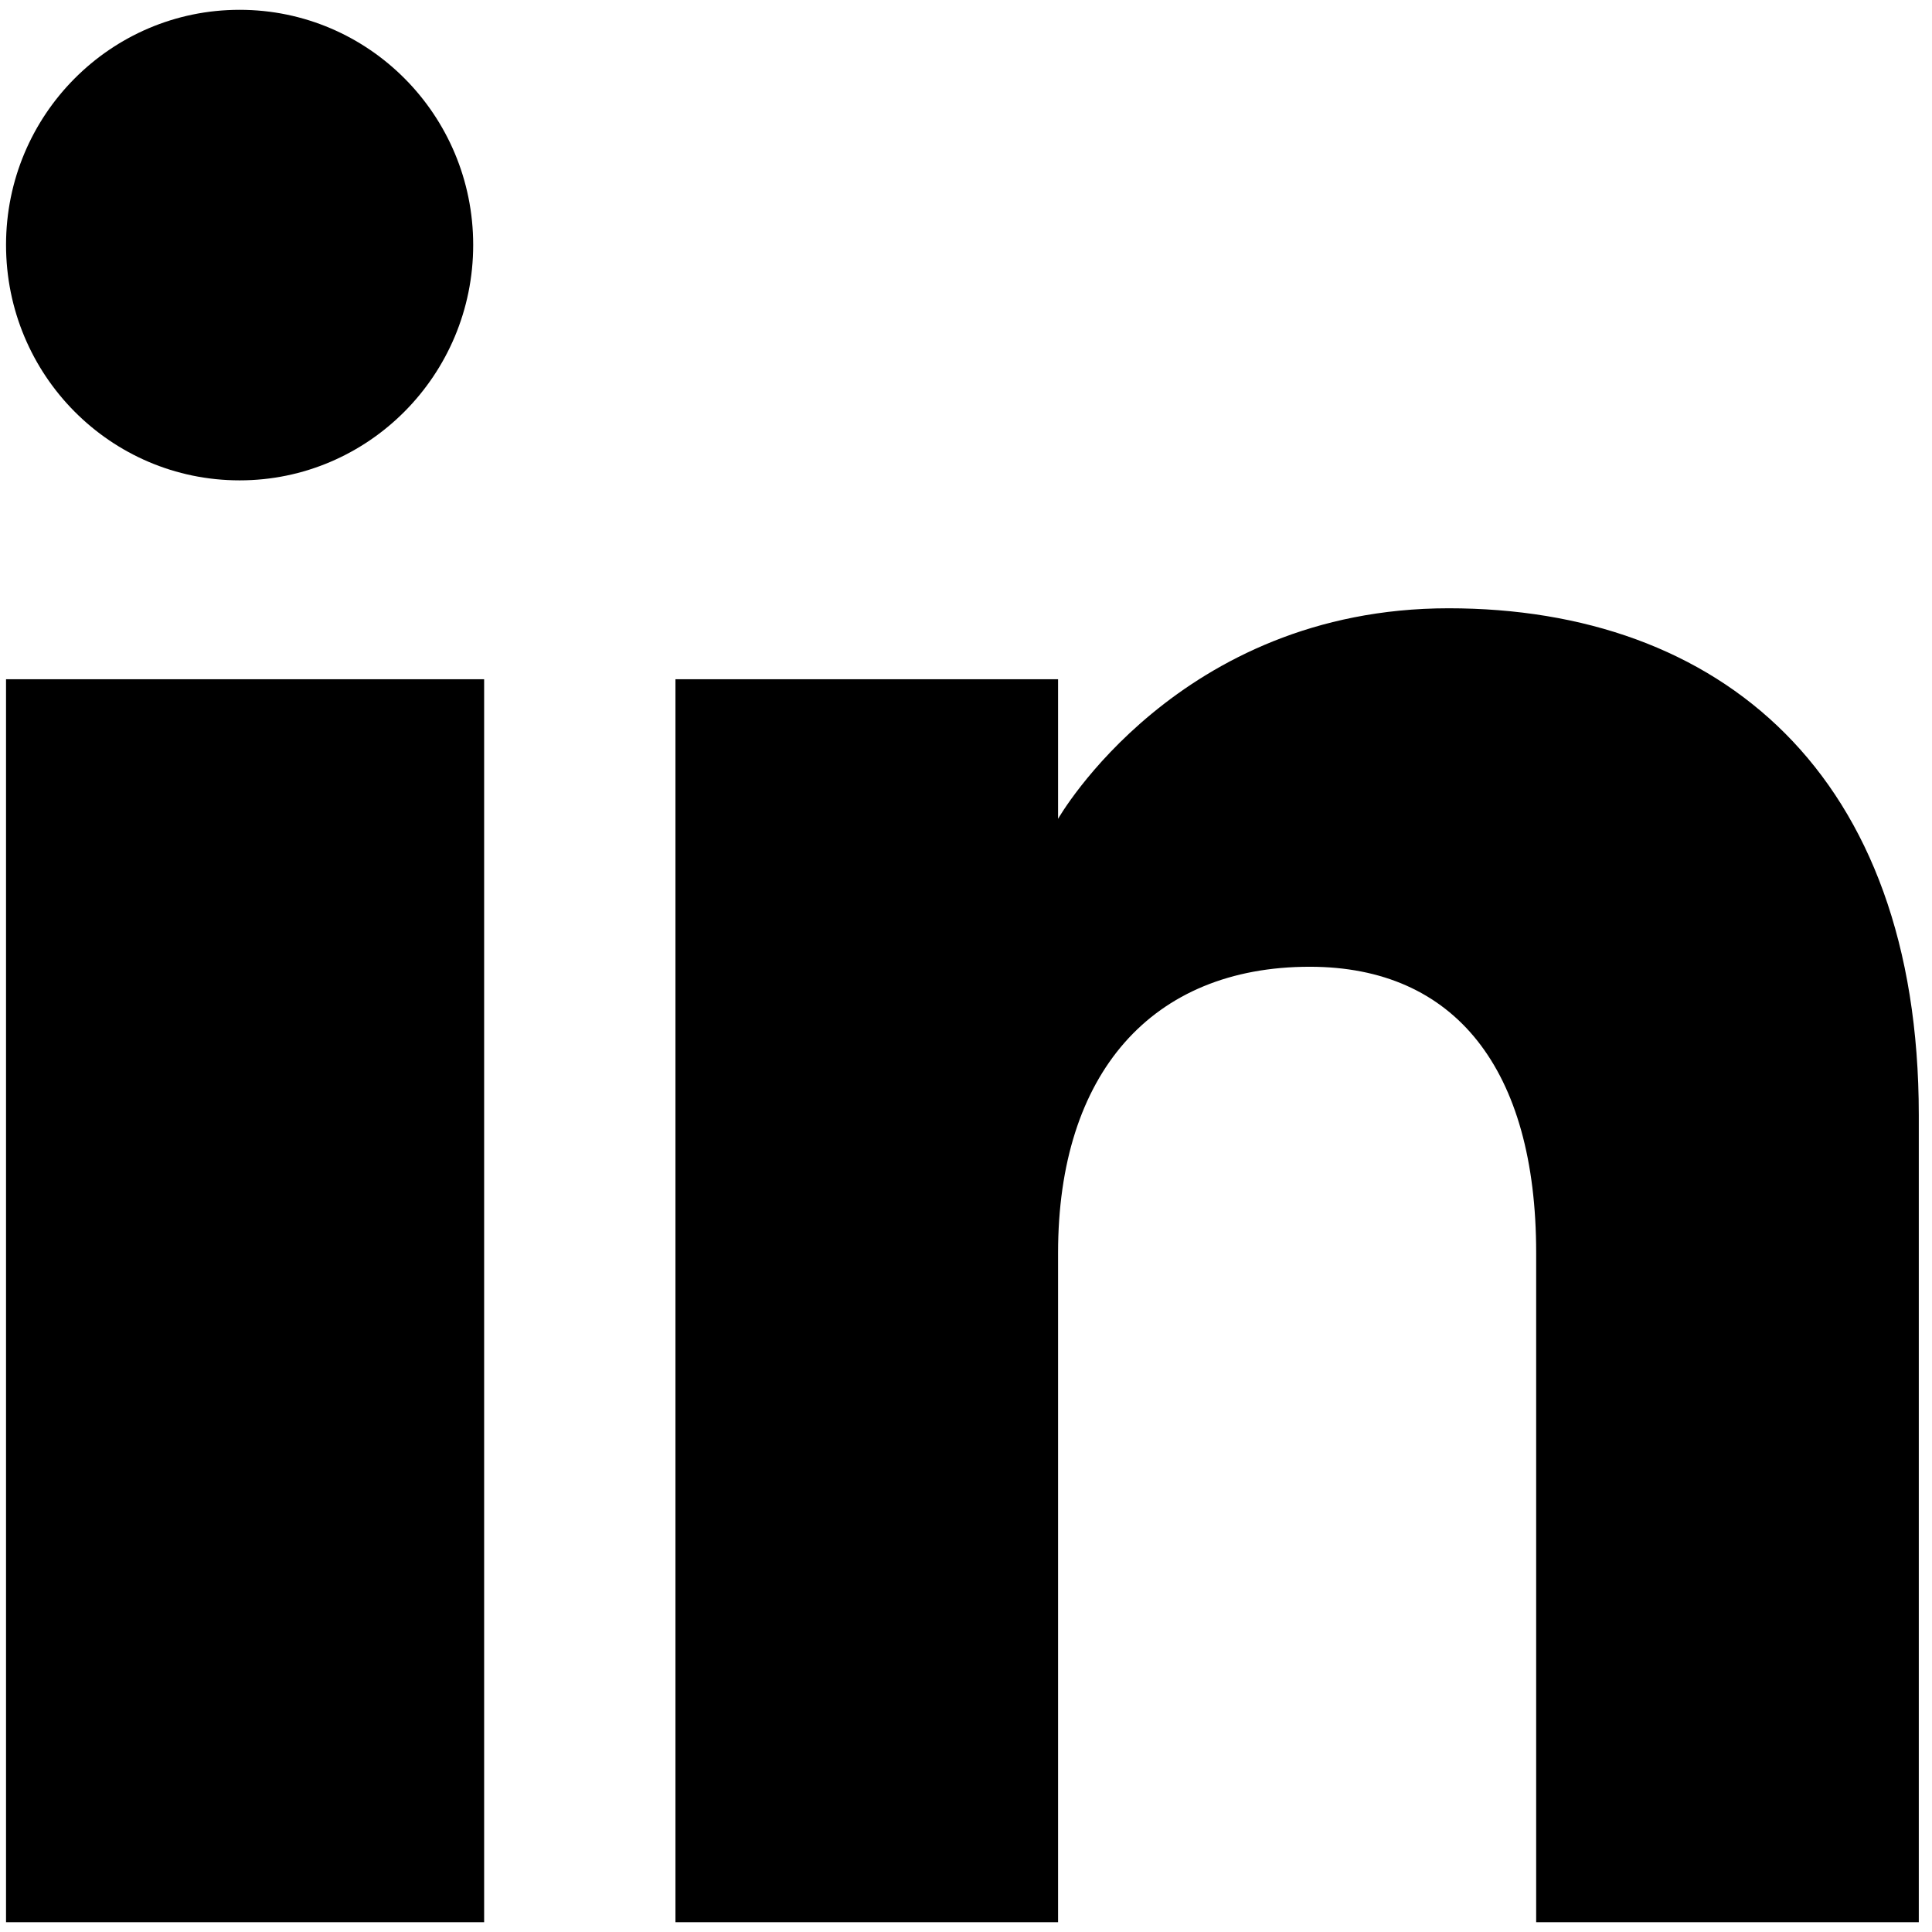
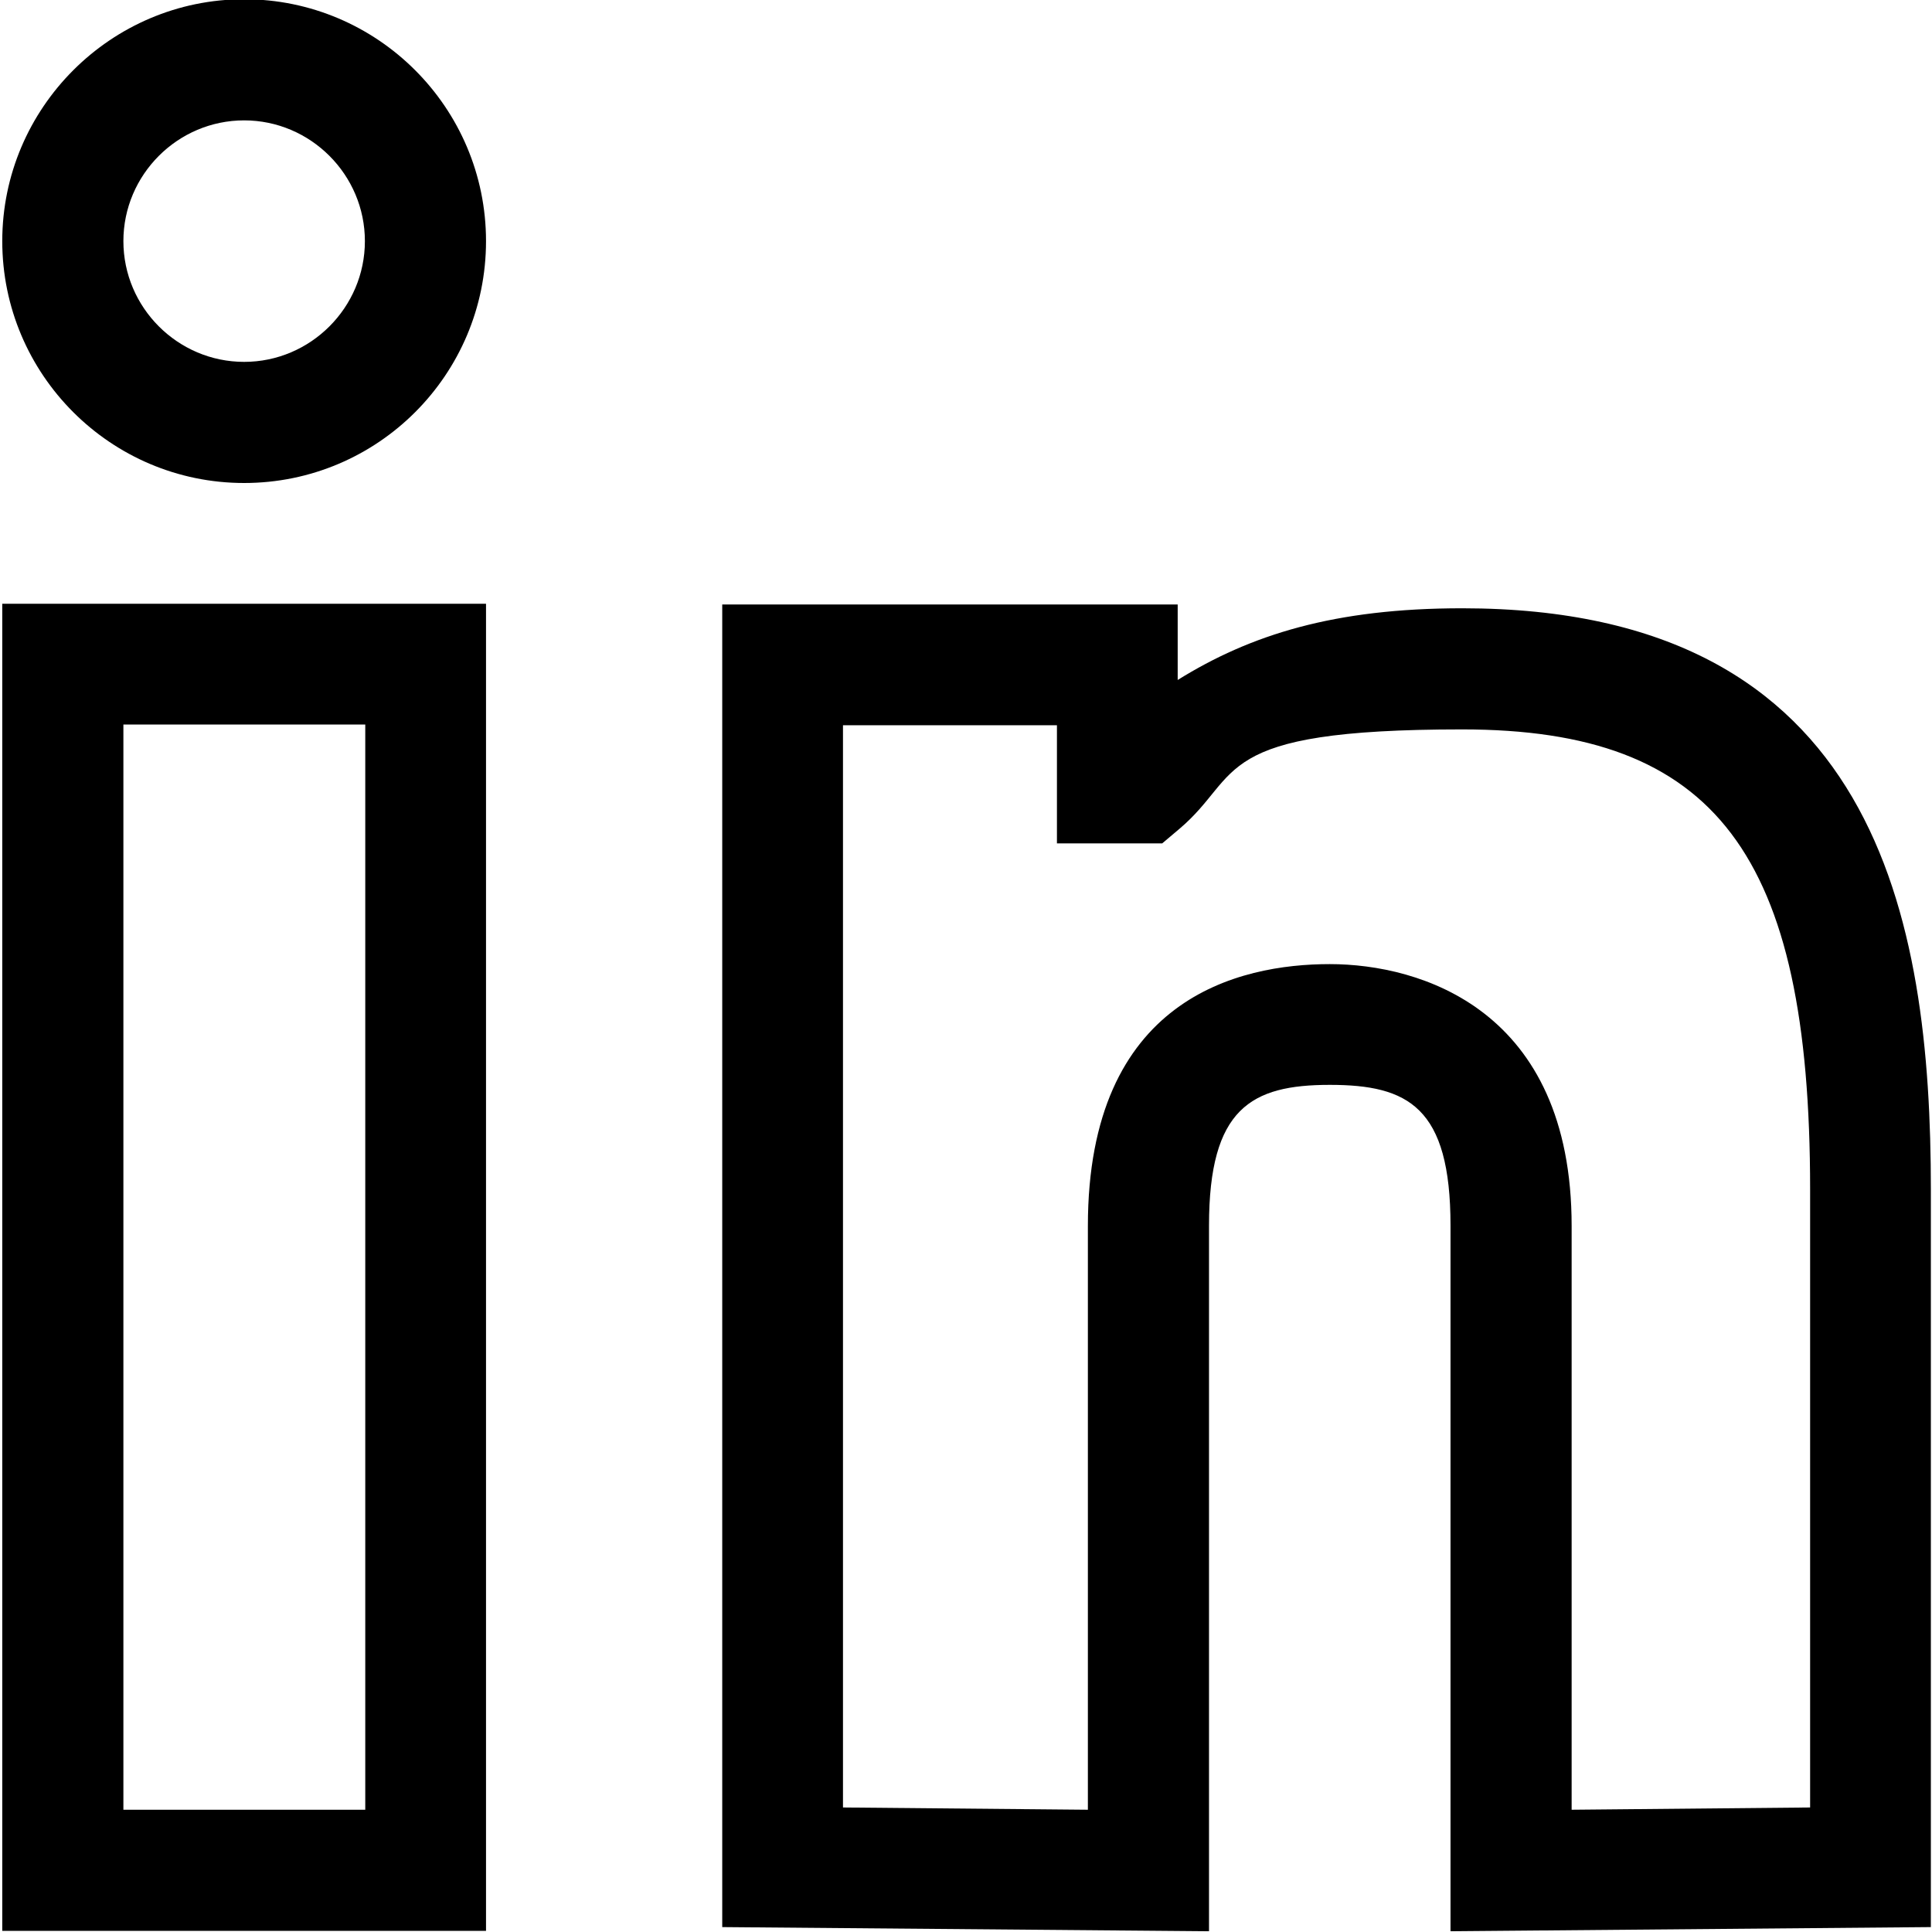
- <svg xmlns="http://www.w3.org/2000/svg" version="1.1" id="Calque_1" x="0px" y="0px" viewBox="0 0 512 512" style="enable-background:new 0 0 512 512;" xml:space="preserve">
-   <style type="text/css">
- 	.st0{fill-rule:evenodd;clip-rule:evenodd;}
- </style>
-   <g id="Page-1">
-     <g id="Dribbble-Light-Preview" transform="translate(-180, -7479)">
-       <g id="icons" transform="translate(56, 160)">
-         <path id="linkedin-_x5B__x23_161_x5D_" class="st0" d="M632.4,7828.4H531.1V7651c0-48.7-21.5-75.8-60-75.8     c-41.9,0-66.7,28.3-66.7,75.8v177.4H303V7499h101.4v37c0,0,31.8-55.8,103.5-55.8c71.7,0,124.6,43.7,124.6,134.3V7828.4     L632.4,7828.4z M187.5,7446.3c-34.2,0-61.9-27.9-61.9-62.4c0-34.4,27.7-62.3,61.9-62.3c34.2,0,61.9,27.9,61.9,62.3     C249.4,7418.4,221.6,7446.3,187.5,7446.3L187.5,7446.3z M125.6,7828.4h126.7V7499H125.6V7828.4z" />
-       </g>
-     </g>
-   </g>
+ <svg xmlns="http://www.w3.org/2000/svg" id="Calque_1" version="1.1" viewBox="0 0 512 512">
+   <defs>
+     <style>
+       .st0 {
+         fill-rule: evenodd;
+       }
+     </style>
+   </defs>
+   <path class="st0" d="M312.1,160.2v20c19.3-12,41.5-19,75.4-19,110.1,0,124.2,82.3,124.2,154v195.5l-127.3,1.1v-187c0-31.4-11.2-37.3-32-37.3s-32,6.2-32,37.3v187l-129-1.1V160.2h120.8ZM128.8,160v351.7H.6V160h128.1,0ZM96.7,192H32.7v287.6h64.1V192h0ZM280.1,192.2h-56.7v286.8l64.9.6v-154.7c0-60.4,40.1-69.4,64.1-69.4s64.1,12,64.1,69.4v154.7l63.2-.6v-163.8c0-88.9-25-121.9-92.2-121.9s-57.9,12-75,26.4l-4.5,3.8h-27.9v-31.2ZM64.7-.2c35.3,0,64.1,28.7,64.1,64.1s-28.7,64.1-64.1,64.1S.6,99.2.6,63.9,29.4-.2,64.7-.2ZM64.7,31.9c-17.6,0-32,14.4-32,32s14.4,32,32,32,32-14.4,32-32-14.4-32-32-32Z" />
</svg>
